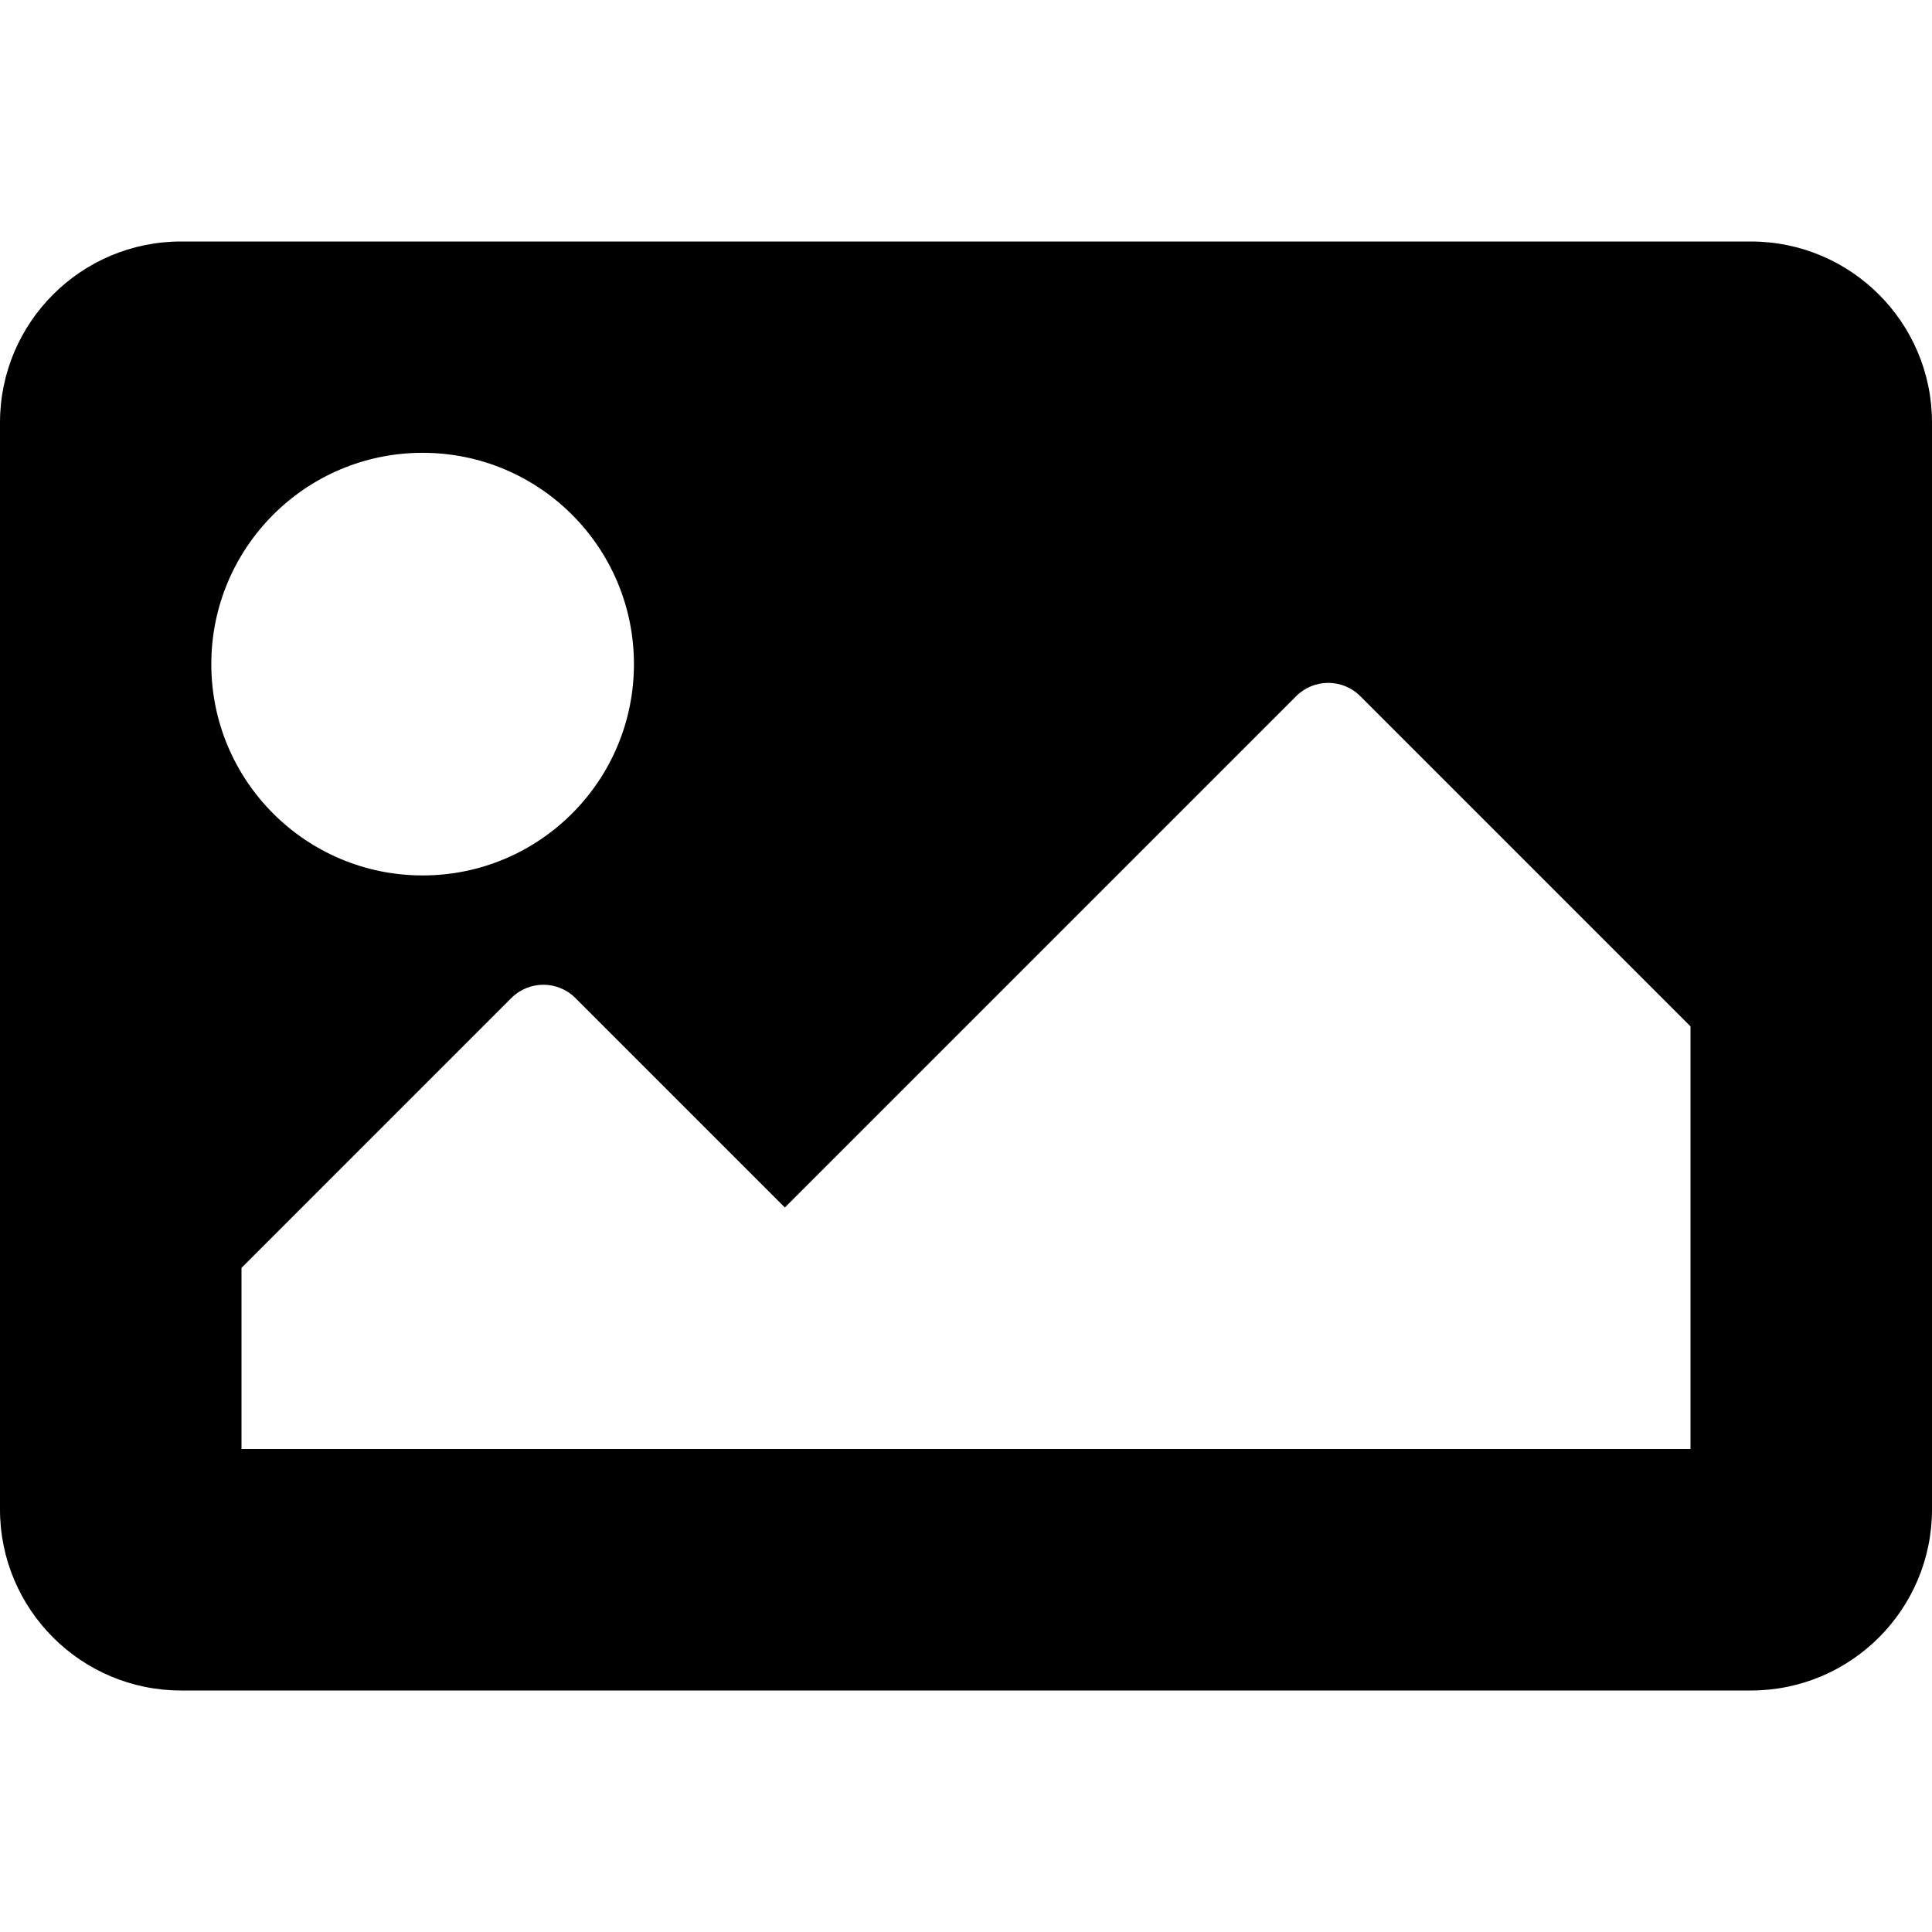
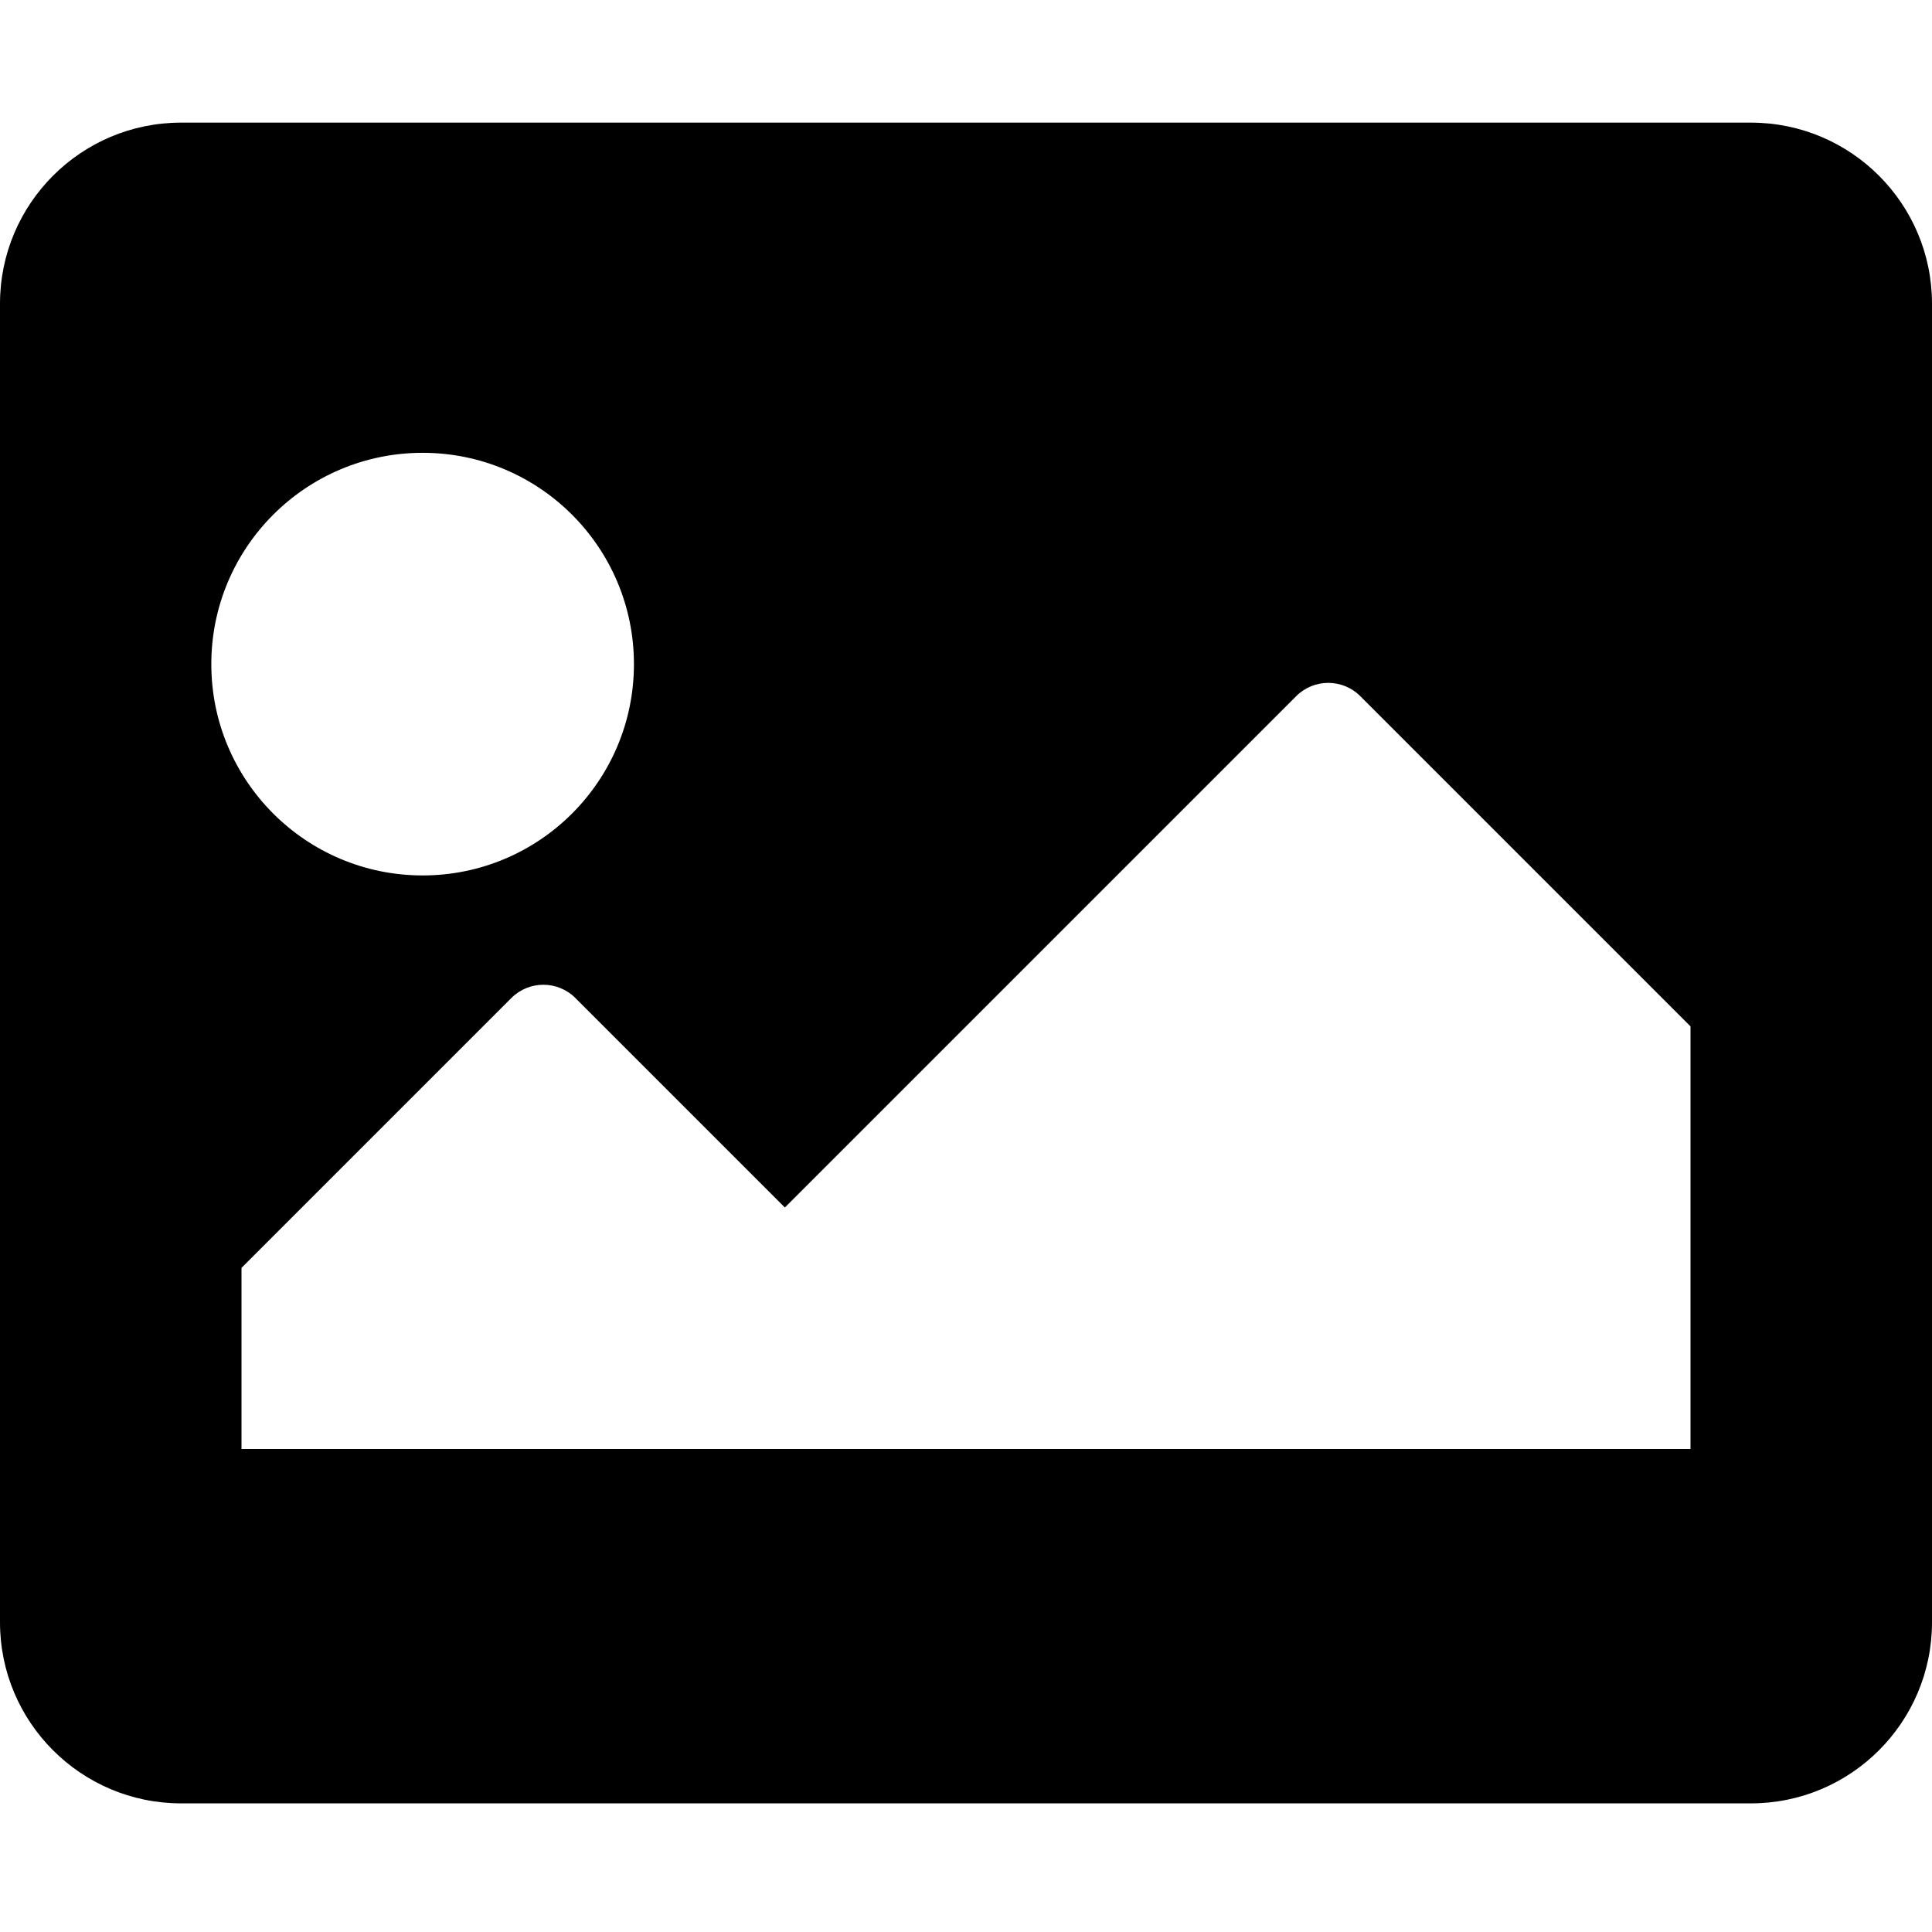
- <svg xmlns="http://www.w3.org/2000/svg" aria-hidden="true" focusable="false" data-prefix="fas" data-icon="image" class="svg-inline--fa fa-image fa-w-16" role="img" viewBox="0 0 512 512">
-   <path fill="currentColor" d="M464 448H48c-26.51 0-48-21.49-48-48V112c0-26.51 21.49-48 48-48h416c26.51 0 48 21.49 48 48v288c0 26.51-21.49 48-48 48zM112 120c-30.928 0-56 25.072-56 56s25.072 56 56 56 56-25.072 56-56-25.072-56-56-56zM64 384h384V272l-87.515-87.515c-4.686-4.686-12.284-4.686-16.971 0L208 320l-55.515-55.515c-4.686-4.686-12.284-4.686-16.971 0L64 336v48z" />
+ <svg xmlns="http://www.w3.org/2000/svg" width="100%" height="100%" viewBox="0 0 512 512" version="1.1" xml:space="preserve" style="fill-rule:evenodd;clip-rule:evenodd;stroke-linejoin:round;stroke-miterlimit:2;">
+   <path d="M464,477.91L48,477.91C21.49,477.91 0,456.42 0,429.91L0,80.498C0,53.988 21.49,32.498 48,32.498L464,32.498C490.51,32.498 512,53.988 512,80.498L512,429.91C512,456.42 490.51,477.91 464,477.91ZM112,120C81.072,120 56,145.072 56,176C56,206.928 81.072,232 112,232C142.928,232 168,206.928 168,176C168,145.072 142.928,120 112,120ZM64,384L448,384L448,272L360.485,184.485C355.799,179.799 348.201,179.799 343.514,184.485L208,320L152.485,264.485C147.799,259.799 140.201,259.799 135.514,264.485L64,336L64,384Z" style="fill-rule:nonzero;" />
</svg>
